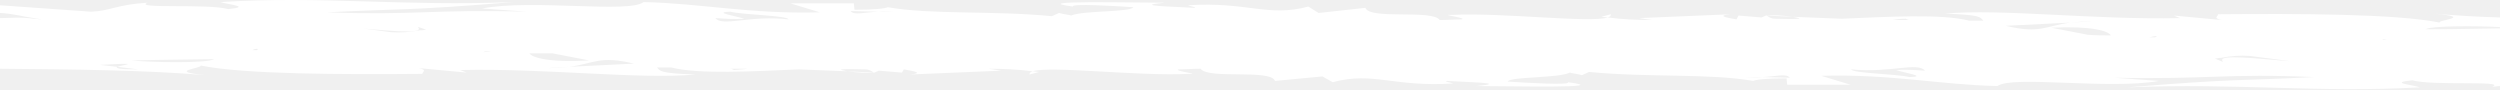
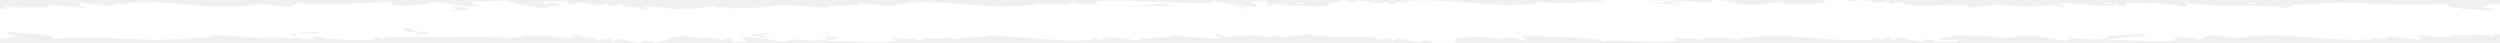
- <svg xmlns="http://www.w3.org/2000/svg" fill="none" fill-rule="evenodd" stroke="black" stroke-width="0.501" stroke-linejoin="bevel" stroke-miterlimit="10" font-family="Times New Roman" font-size="16" style="font-variant-ligatures:none" version="1.1" overflow="visible" width="600pt" height="21.394pt" viewBox="0 -21.312 600 21.394">
-   <defs>
- 	</defs>
-   <g id="Layer 1" transform="scale(1 -1)">
-     <path d="M 48.153,5.583 C 58.923,3.429 82.307,3.429 101.384,3.583 C 101.23,4.045 102.769,4.506 100.461,4.968 L 112,3.891 L 110.461,4.506 C 131.076,4.968 153.384,2.199 166.923,3.429 C 158.461,3.737 158.461,4.199 157.692,5.122 L 161.076,5.122 C 167.692,3.429 180.769,4.199 191.692,4.66 C 195.538,4.506 199.384,4.352 203.384,4.199 C 202.461,4.352 201.846,4.506 201.846,4.66 C 203.692,4.814 205.692,4.66 207.692,4.66 C 208.461,4.66 209.076,4.352 209.692,3.891 C 207.538,4.045 205.538,4.045 203.384,4.199 C 205.692,3.891 208,3.737 210.307,3.891 L 209.846,3.891 L 210.923,4.352 C 212.769,4.199 214.615,4.045 216.461,3.891 L 216.923,4.66 C 219.692,4.199 221.692,3.737 218.307,3.429 L 240.307,4.352 L 237.23,4.814 C 240.769,4.814 244.307,4.66 247.846,4.199 C 247.23,4.045 247.076,3.737 247.076,3.429 L 249.384,4.045 C 248.923,4.045 248.307,4.199 247.846,4.199 C 251.999,5.583 273.23,2.968 285.23,3.583 C 288.769,3.429 281.23,4.352 282.923,4.66 C 284.615,4.66 286.307,4.814 288.153,4.814 C 289.999,2.199 304.923,4.814 306,1.891 L 317.384,2.968 L 319.846,1.583 C 329.538,4.199 334.461,0.352 348.769,1.276 C 348,1.583 346.461,1.737 347.23,1.891 C 351.846,1.583 362.615,1.429 354.307,0.66 C 362,0.66 388,0.046 376.307,1.583 C 377.076,0.814 366.461,1.429 361.846,1.737 C 362.461,2.968 374,2.506 376.769,3.891 C 377.076,3.737 378.615,3.583 379.692,3.276 L 381.384,4.045 C 395.692,2.66 410.307,3.737 420.769,1.891 C 421.384,2.199 423.846,2.506 428.769,2.506 L 428.923,0.968 L 444.153,0.968 L 437.076,3.122 C 453.846,3.583 465.538,0.968 479.384,0.66 C 482.923,3.276 506.153,-0.262 518.153,1.891 L 507.384,2.66 C 530.307,2.199 534,3.737 555.384,2.814 C 537.23,1.891 537.076,2.506 510.615,0.352 C 537.23,1.429 556.461,-1.031 580.769,0.352 C 579.076,0.968 573.076,1.429 578.923,2.045 C 583.692,0.66 601.846,2.045 598.153,0.506 C 598.769,0.506 599.384,0.66 600,0.66 L 600,14.506 C 592.923,14.352 580.307,14.199 582.307,14.352 L 582.307,14.352 C 583.538,15.122 594.461,15.122 599.999,14.814 L 599.999,17.122 C 594.461,17.276 589.23,17.583 584.153,18.045 C 594.153,17.122 584.769,16.506 585.538,15.891 C 574.769,18.045 551.384,18.045 532.307,17.891 C 532.461,17.429 530.923,16.968 533.23,16.506 L 521.692,17.583 L 523.23,16.968 C 502.615,16.506 480.307,19.276 466.769,18.045 C 475.23,17.737 475.23,17.276 475.999,16.352 L 472.615,16.352 C 465.999,18.045 452.923,17.276 441.999,16.814 C 438.153,16.968 434.307,17.122 430.307,17.276 C 431.23,17.122 431.846,16.968 431.846,16.814 C 429.999,16.66 427.999,16.814 425.999,16.814 C 425.23,16.814 424.615,17.122 424,17.583 C 426.153,17.429 428.153,17.429 430.307,17.276 C 428,17.583 425.692,17.737 423.384,17.583 L 423.846,17.583 L 422.769,17.122 C 420.923,17.276 419.076,17.429 417.23,17.583 L 416.769,16.66 C 414,17.122 411.999,17.583 415.384,17.891 L 393.384,16.968 L 396.461,16.506 C 392.923,16.506 389.384,16.66 385.846,17.122 C 386.461,17.276 386.615,17.583 386.615,17.891 L 384.307,17.276 C 384.769,17.276 385.384,17.122 385.846,17.122 C 381.692,15.737 360.461,18.352 348.461,17.737 C 344.923,17.891 352.461,16.968 350.769,16.66 C 349.076,16.66 347.384,16.506 345.538,16.506 C 343.692,19.122 328.769,16.506 327.692,19.429 L 316.461,18.199 L 314,19.737 C 304.307,17.122 299.384,20.968 285.076,20.045 C 285.846,19.737 287.384,19.583 286.615,19.429 C 282,19.737 271.23,19.891 279.538,20.66 C 271.846,20.66 245.846,21.276 257.538,19.737 C 256.769,20.506 267.384,19.891 271.999,19.583 C 271.384,18.352 259.846,18.814 257.076,17.583 C 256.769,17.737 255.23,17.891 254.153,18.199 L 252.461,17.429 C 238.153,18.814 223.538,17.737 213.076,19.583 C 212.461,19.276 209.999,18.968 205.076,18.968 L 204.923,20.506 L 189.692,20.506 L 196.769,18.352 C 179.999,17.891 168.307,20.506 154.461,20.814 C 150.923,18.045 127.692,21.583 115.692,19.276 L 126.461,18.506 C 103.538,19.122 99.846,17.583 78.461,18.352 C 96.615,19.276 96.769,18.66 123.23,20.814 C 96.615,19.737 77.23,22.352 52.923,20.814 C 54.615,20.199 60.615,19.737 54.769,19.122 C 50,20.506 31.846,19.122 35.384,20.66 C 27.846,20.199 26.461,18.66 21.846,18.506 L 0,20.045 L 0,18.199 C 3.23,18.045 5.692,17.276 8.153,16.968 C 8.153,16.968 8.153,16.968 8.153,16.968 C 8.769,16.814 9.23,16.814 10,16.66 C 9.384,16.66 8.769,16.814 8.153,16.814 L 8.153,16.814 C 8.153,16.814 8.153,16.814 8.153,16.814 C 4.769,17.276 2.307,16.968 0,16.968 L 0,4.814 C 17.076,4.66 34.769,4.506 49.384,3.276 C 39.538,4.199 48.769,4.968 48.153,5.583 Z M 571.999,11.891 C 572.307,11.891 572.769,11.891 573.076,11.891 C 572.615,11.891 572.307,11.737 571.846,11.737 C 571.846,11.737 571.846,11.891 571.999,11.891 Z M 532.769,7.429 L 533.384,7.429 L 533.076,7.429 C 535.384,7.891 537.692,8.045 539.999,7.891 C 543.692,7.429 546.769,6.968 549.384,6.66 L 549.076,6.66 C 542.769,7.122 531.538,8.506 533.538,6.506 L 533.384,6.506 L 531.538,7.276 C 531.692,7.276 532.153,7.276 532.769,7.429 Z M 517.692,12.66 L 517.692,12.66 L 517.23,12.352 C 516.769,12.352 516.307,12.352 515.846,12.352 C 516.461,12.506 517.076,12.66 517.692,12.66 Z M 506.615,12.814 L 506.615,12.814 C 504.769,12.814 502.923,12.814 501.076,12.968 C 498.615,13.429 496.307,13.891 492.307,14.66 C 501.999,15.122 505.999,13.891 506.615,12.814 Z M 496.923,15.891 C 498.615,16.045 500.307,16.199 501.999,16.199 L 496.923,15.891 C 490.923,15.122 489.692,13.122 481.384,15.122 L 496.923,15.891 Z M 457.384,16.814 C 457.692,16.66 457.999,16.506 458.307,16.506 C 456.923,16.506 455.538,16.506 454.153,16.506 C 455.076,16.66 455.999,16.814 457.384,16.814 Z M 461.999,4.352 L 461.999,4.352 C 459.692,4.506 457.384,4.66 455.076,4.506 C 456.615,3.891 462.923,2.968 458.307,2.814 C 455.076,3.583 444.461,3.737 444.307,4.66 C 453.692,3.737 460.153,6.506 461.999,4.352 Z M 422.923,2.814 C 426.307,2.968 428.769,3.737 429.538,2.66 L 422.923,2.814 C 421.538,2.66 420.153,2.814 418.769,2.814 L 422.923,2.814 Z M 210.769,18.506 C 212.153,18.66 213.538,18.506 214.923,18.506 L 210.769,18.506 C 207.384,18.352 204.923,17.583 204.153,18.66 L 210.769,18.506 Z M 176.153,4.506 L 176.153,4.506 C 175.846,4.66 175.538,4.814 175.23,4.814 C 176.615,4.814 178,4.814 179.384,4.814 C 178.615,4.66 177.538,4.66 176.153,4.506 Z M 175.23,18.506 C 178.461,17.737 189.076,17.583 189.23,16.66 C 180,17.737 173.384,14.814 171.692,16.968 C 174,16.814 176.307,16.66 178.615,16.814 C 176.923,17.429 170.769,18.352 175.23,18.506 Z M 152.153,6.045 L 136.615,5.276 C 134.923,5.122 133.23,4.968 131.538,4.968 L 136.615,5.276 C 142.615,6.045 143.846,8.045 152.153,6.045 Z M 132.615,8.506 C 135.076,8.045 137.384,7.583 141.384,6.814 C 131.692,6.199 127.538,7.583 127.076,8.506 C 128.923,8.506 130.769,8.506 132.615,8.506 Z M 116.461,8.968 L 117.846,8.968 C 117.23,8.814 116.615,8.814 116,8.814 L 116,8.814 L 116.461,8.968 Z M 84.769,14.66 C 91.076,14.199 102.307,12.814 100.307,14.814 L 100.461,14.814 L 102.307,14.199 C 102,14.199 101.538,14.045 101.076,14.045 L 100.461,14.045 L 100.769,14.045 C 98.461,13.583 96.153,13.429 93.846,13.583 C 90.153,14.045 87.076,14.506 84.461,14.814 L 84.769,14.66 Z M 61.846,9.583 C 61.846,9.429 61.846,9.429 61.692,9.276 L 61.692,9.276 C 61.384,9.276 60.923,9.276 60.615,9.276 C 61.076,9.583 61.384,9.583 61.846,9.583 Z M 28.153,5.276 L 24,5.737 C 34.923,6.352 29.384,5.737 28.153,5.276 L 33.23,4.66 C 28.307,4.66 27.692,4.968 28.153,5.276 Z M 31.538,6.814 C 37.692,6.968 53.692,7.122 51.384,7.122 L 51.384,7.122 C 49.846,6.045 35.384,6.352 31.538,6.814 Z" fill-rule="nonzero" stroke-linejoin="miter" stroke="none" stroke-width="1.538" fill="#ffffff" marker-start="none" marker-end="none" />
+ <svg xmlns="http://www.w3.org/2000/svg" version="1.1" id="Pinselstrich_x5F_Sections" x="0px" y="0px" viewBox="0 0 1271.7 21.7" style="enable-background:new 0 0 1271.7 21.7;" xml:space="preserve">
+   <style type="text/css">
+ 	.st0{fill:#FFFFFF;}
+ </style>
+   <g>
+     <path class="st0" d="M790.7,2.1l0.6,0.1c0.1,0,0.1,0,0.2,0C791.3,2.2,791,2.1,790.7,2.1z" />
+     <path class="st0" d="M1022.4,18.6l0.5,0.1L1022.4,18.6c-0.6,0.1-1.1,0.2-1.7,0.3l3.7,0.1C1024.1,18.2,1023.4,18.3,1022.4,18.6z" />
+     <path class="st0" d="M232,18.6C232,18.6,232,18.6,232,18.6C232,18.6,232,18.6,232,18.6C232,18.6,232,18.6,232,18.6z" />
+     <path class="st0" d="M369.4,3.5l0.3,0c1.2,0.1,2.3,0.2,3.5,0.3C371.9,3.3,370.6,3.2,369.4,3.5z" />
+     <path class="st0" d="M650.3,18.5c0.2,0.1,0.7,0.1,1.6,0.1C651.2,18.6,650.6,18.6,650.3,18.5z" />
+     <path class="st0" d="M1020.7,18.9l-2.3-0.1C1019.2,19,1019.9,19,1020.7,18.9z" />
+     <path class="st0" d="M250.7,19.1l-0.3,0c-1.2-0.1-2.3-0.2-3.5-0.3C248.2,19.2,249.5,19.3,250.7,19.1z" />
+     <path class="st0" d="M766,19.2l3.6,0.1C769.3,18.3,767.9,19,766,19.2z" />
+     <path class="st0" d="M668.6,18.3c0,0,3,0,8.4-0.1c0,0,0,0,0,0L668.6,18.3C668.6,18.3,668.6,18.3,668.6,18.3z" />
+     <path class="st0" d="M1018.2,2.6c-0.2-0.1-0.7-0.1-1.6-0.1C1017.4,2.5,1017.9,2.5,1018.2,2.6z" />
+     <path class="st0" d="M766,19.2l-1.5-0.1c0,0-0.1,0.1-0.1,0.1C765,19.3,765.5,19.3,766,19.2z" />
+     <path class="st0" d="M644.6,18.6c0.9,0.1,1.8,0.2,2.9,0.2c-0.2-0.3-0.4-0.4-0.6-0.6c-0.7,0-1.5,0-2.2-0.1L644.6,18.6z" />
+     <path class="st0" d="M369.6,19.5l2.5,0.1l0-0.2C371.1,19.3,370.3,19.4,369.6,19.5z" />
+     <path class="st0" d="M1271.7,2.2c-7.8-0.9-4.2,1.5-9.4,1.2c2,1.1,7.2,0.7,8.4,1.4c-3-0.5-4.6-0.5-4.2-0.2c0.7-0.2,1.4,0,2.1,0.6   c-0.4,0.1-0.8,0.1-1.2,0.2c-5.9-0.6-12.9-0.6-17.7-1.3c-0.4-0.1-0.8-0.1-1.3-0.2c-2.4-0.4-4-1-4.4-2c-18.2,1.4-40.8-0.4-56.1-0.6   c-2.1,0.6,1.3,0.5,0.5,0.9c-6-1.9-20.3,1.5-20.4-0.2c-1.7,0.2-3.4,1-4.9,2.2c-1.1-0.2-2.3-0.4-3.5-0.6c1.9-0.2,4.2-0.2,4.6-0.4   c-1.7,0.1-3.4,0.2-5.2,0.4c-2.9-0.4-6-0.6-9.3-0.7l3.6,0.5l-0.4,0.2l-5.1-0.7L1148,3c-12.3-0.4-26.5,0.1-37.6-1.6   c5.5,1,0.4,1.8,0.7,2.4c-6-2.4-19-2.4-29.6-2c0.1,0.6-0.8,1,0.5,1.5l-6.4-1.1l0.8,0.7c-11.4,0.6-23.9-2.3-31.4-1   c4.7,0.3,4.7,0.9,5.2,1.8l-1.9,0c-3.7-1.9-10.9-0.9-17-0.3c-2-0.1-4-0.3-6.1-0.4l-1-0.3l0,0.2c-0.1,0-0.2,0-0.2,0l-0.1,0.5   c-0.5,0-1-0.1-1.6-0.1c-0.3-0.1-0.7-0.2-0.9-0.6l-0.6,0.6c-0.5-0.1-1-0.2-1.6-0.2c-0.1-0.3-0.2-0.5-0.9-0.7   c0.3,0.1,0.3,0.3,0.5,0.5c-1.1-0.2-2-0.3-2.7-0.4c0.2,0,0.4-0.1,0.6-0.1l-1.1,0.1c-2.1-0.2-3,0-3.6,0.3l-7.5,0.7l1.7,0.5   c-2-0.1-4-0.2-5.9-0.6c0.3-0.2,0.5-0.5,0.4-0.8l-11.1,0.1c0-0.1-0.1-0.1-0.1-0.2c-1.1,0.1-2.2,0.1-3.3,0.2l-2.5,0   c-1.4-0.1-2.7-0.1-3.9,0l-0.5,0c-0.2,0-0.3,0-0.3,0l-4.6,0c-2.7-0.1-6,0.2-6.4-1.8l-6.3,1.2l-1.4-1.6c-5.4,3-8.2-1.2-16.1-0.3   c0.4,0.3,1.3,0.5,0.9,0.7c-2.6-0.3-8.5-0.4-3.9-1.3c-4.2,0-18.7-0.6-12.2,1.1l-1.6,0.9c-3,0.1-6.3,0.4-9,0.7   c-1.7-0.1-3.4-0.2-5-0.2l0-0.1c-0.2,0-0.3,0.1-0.5,0.1c-3.3-0.2-6.3-0.4-8.9-1.2c-0.3,0.4-1.7,0.7-4.5,0.7l-4.6,0.8   c-9.3,0.6-15.9-2.2-23.5-2.5c-2,2.9-14.9-1-21.5,1.7l6,0.8c-2.3-0.1-4.3-0.1-6-0.1c-2.6-0.3-5.5-0.6-8.5-0.6   c2.9-0.3,6.4-0.7,12.7-1.8c-14.8,1.3-25.5-1.4-39,0.3c0.9,0.7-11.7,2-9.7,0.3c-2.1,0.3-3.3,0.8-4.3,1.3c-3.6-0.2-6.8-0.4-9.5-0.1   c1.2,0.1,2,0.3,2.5,0.4l-2.7-0.4c-0.3,0-0.5,0.1-0.8,0.1l-6.8-0.9l0.4,0.3c-5.3,0.9-10.4,1.3-15.5,1.4c-0.8-0.1-1.6-0.1-2.3,0   c-1.7,0-3.5-0.1-5.3-0.1c0.2-0.1,0.4-0.2,0.8-0.2l-2.2-0.1c-14.6-0.6-28.8-2.9-44.4-1.7l0.5,0.9L713,1.4c0-0.1,0-0.1,0-0.2   l-0.4,0.1l-2-0.4c1.9,0.5-0.5,0.8-2.1,1.2l-1.8,0.3l-1.4-1.6c-1.3,0.7-2.5,1-3.6,1.1l-3.2-0.4c-2.4-0.6-5.2-1.5-9.4-0.9   c0.4,0.3,1.3,0.5,0.9,0.7c-2.6-0.3-8.5-0.4-3.9-1.3c-4.2,0-10.3,2.3-10.3,2.3s-1.3,0.7-1.7,1c-0.4,0-0.7,0.1-1,0.1   c-0.3-0.1-0.8-0.2-1.1-0.4l-0.3,0.3c-1.5,0-2.9,0-4.4,0c-4.6-0.5-9.2-0.3-13.2-0.7c-0.1-0.1-0.3-0.1-0.4-0.2l0.1,0.2   c-1.7-0.2-3.2-0.5-4.6-1c-0.3,0.4-1.7,0.7-4.5,0.7l-0.1-1.7l-8.5,0.1l4,2.5c-9.3,0.6-15.9-2.2-23.5-2.5c-2,2.8-18.9-1-25.5,1.7   l9.9,0.7c-3.4-0.1-9.9,0-12.2,0.1c-0.1-0.1-0.2-0.3-0.3-0.4c-4.9,0.4-10.2,0.6-15.5,0.5c7.6-0.7,12.9-0.5,26.2-2.7   c-14.8,1.3-29.5-1.4-43,0.3c0.9,0.7,4.3,1.1,1,1.8c-2.6-1.5-12.7,0.2-10.7-1.6c-1.9,0.3-3,0.7-4,1.2c-3.6-0.2-6.9-0.2-10-0.2   c-0.5,0.2-0.7,0.3-0.7,0.3l-2.9-0.8l0.4,0.3c-4,0.7-7.9,1.1-11.8,1.3c-0.4,0-0.7-0.1-0.8-0.2c-0.1-0.1-0.3-0.2-0.5-0.2   c-0.5,0.1-1.1,0.3-1.6,0.5c-0.1,0-0.1,0-0.2,0c-18,0.3-34.9-3.3-53.8-1.8l0.4,0.8c-0.6-0.1-1.2-0.2-1.8-0.3L456,1.6   c2.4,0.7-2.1,0.9-3.2,1.5c-1.8-0.2-3.7-0.4-5.7-0.5l-10-1.2c-0.1,0.3-0.1,0.7,0.2,1c-2.5,0-5,0-7.4,0.2c0,0.2-0.1,0.4-0.1,0.6   c-1.8-0.3-3.6-0.5-5.3-0.5l1.4,0.7L424,3.1l0.3,0.2L421.1,3l0,0.9c-10.3-0.1-21-2.2-27.7-1.1c4.7,0.3-8,0.9-13.8,1.4   c-2.1-0.1-4.3-0.3-6.5-0.5c0.5,0.2,0.8,0.4,0.9,0.6c-1,0.1-2.1,0-3.2-0.1c-0.4-0.1-0.8-0.3-1.1-0.8l-0.6,0.6   c-1-0.2-2.1-0.3-3.1-0.5l-0.2,0.9c-1.5-0.4-2.7-1-0.7-1.3l-12.3,1.1c0.5,0.1,1.1,0.3,1.7,0.5c-2-0.1-4-0.2-5.9-0.6   c0.3-0.2,0.5-0.5,0.4-0.8l-1.3,0.7c0.3,0.1,0.6,0.1,0.9,0.2c-2.3,1.5-14.1-1.3-20.8-0.6c-1.9-0.2,2.2,0.8,1.3,1.3   c-0.9,0.1-1.9,0.1-2.9,0.2c-1.1-2.9-9.3,0-9.9-3.1L310,3.3l-1.4-1.6c-5.4,3-8.2-1.2-16.1-0.3c0.4,0.3,1.3,0.5,0.9,0.7   c-2.6-0.3-8.5-0.4-3.9-1.3c-4.2,0-18.7-0.6-12.2,1.1c-0.5-0.9,5.5-0.1,8,0.1C285,3.5,278.6,3,277,4.5c-0.2-0.2-1-0.4-1.7-0.6   l-1,0.1c-8-1.4-11.8-1.9-17.6-3.9c-0.3,0.4-8.8,0.6-8.8,0.6l-8.5,0.1l4,2.5c-9.3,0.6-15.9-2.2-23.5-2.5c-2,2.8-32.1,2.3-17.4-0.2   c-14.8,1.3-50.8,2.3-48.8,0.6c-4.2,0.6-4.9,2.2-7.5,2.5l-14.1-2l0.4,0.3c-24,4.2-44.7-2.4-68.8-0.5l0.5,0.9l-5.1-1.1   c2.6,0.7-3,1-3.4,1.7L40.4,1.3c-0.3,0.8,0.6,2.6,4.3,2.3c-5.9,0.9-11.9-0.9-17-1l1.8,0.8l-5.2-0.7l0.1,1.1   c-8.5-0.4-19,0.8-22.1-0.9l1,1.8L0,4.2v15.3c7.8,0.9,4.2-1.5,9.4-1.2c-2-1.1-7.2-0.7-8.4-1.4c3,0.5,4.6,0.5,4.2,0.2   c-0.7,0.2-1.4,0-2.1-0.6c0.4-0.1,0.8-0.1,1.2-0.2c5.9,0.6,12.9,0.6,17.7,1.3c0.4,0.1,0.8,0.1,1.3,0.2c2.4,0.4,4,1,4.4,2   c18.2-1.4,40.8,0.4,56.1,0.6c2.1-0.6-1.3-0.5-0.5-0.9c6,1.9,20.3-1.5,20.4,0.2c1.7-0.2,3.4-1,4.9-2.2c1.1,0.2,2.3,0.4,3.5,0.6   c-1.9,0.2-4.2,0.2-4.6,0.4c1.7-0.1,3.4-0.2,5.2-0.4c2.9,0.4,6,0.6,9.3,0.7l-3.6-0.5l0.4-0.2l5.1,0.7l-0.2,0.1   c12.3,0.4,26.5-0.1,37.6,1.6c-5.5-1-0.4-1.8-0.7-2.4c6,2.4,19,2.4,29.6,2c0-0.6,0.8-1-0.5-1.5l6.4,1.1l-0.8-0.7   c8.4-0.4,25.8-0.1,36.7-0.2c-0.2-0.2-0.3-0.3-0.5-0.4c0.8,0,1.5,0,2.3,0.1c-0.4,0-1,0.2-1.8,0.3c3.8,0,6.9-0.1,8.5-0.3   c2.1,0.1,4.3,0.3,6.5,0.5c-0.5-0.2-0.8-0.4-0.9-0.6c1-0.1,2.1,0,3.2,0.1c0.4,0.1,0.8,0.3,1.1,0.8l0.6-0.6c1,0.2,2.1,0.3,3.1,0.5   l0.2-0.9c1.5,0.4,2.7,1,0.7,1.3l12.3-1.1l-1.7-0.5c2,0.1,4,0.2,5.9,0.6c-0.3,0.2-0.5,0.5-0.4,0.8l1.3-0.7c-0.3-0.1-0.6-0.1-0.9-0.2   c2.3-1.5,14.1,1.3,20.8,0.6c1.9,0.3-2.2-0.8-1.3-1.3c0.9-0.1,1.9-0.1,2.9-0.2c1.1,2.9,9.3,0,9.9,3.1l6.3-1.2l1.4,1.6   c5.4-3,8.2,1.2,16.1,0.3c-0.4-0.3-1.3-0.5-0.9-0.7c2.6,0.3,8.5,0.4,3.9,1.3c4.2,0,10.9-2.1,12.5-3.6c0.2,0.1,1,0.4,1.7,0.6l0.9-0.8   c8,1.4,16.1,0.3,21.9,2.2c0.2-0.3,0.8-0.5,2-0.6l-0.4,0c-0.8,0.1-1.5,0.1-2.3-0.1l2.3,0.1c1.9-0.2,3.3-0.9,3.6,0.1l-0.7,0l0.1,1.5   l8.5-0.1l-4-2.5c9.3-0.6,15.9,2.2,23.5,2.5c2-2.9,14.9,1,21.5-1.7l-6-0.8c3.4,0.1,6,0.1,8.3-0.1c0.1,0.1,0.2,0.3,0.3,0.4   c4.9-0.4,6.6-0.2-6.7,2.1c14.8-1.3,25.5,1.4,39-0.3c-0.9-0.7-4.3-1.1-1-1.8c2.6,1.5,12.7-0.2,10.7,1.6c1.9-0.3,3-0.7,4-1.2   c3.6,0.2,6.9,0.2,10,0.2c1.7-0.5-0.2-0.5-0.6-0.7l8.2,1.1l-0.4-0.3c4-0.7,7.9-1.1,11.8-1.3c0.6,0.1,1,0.2,1,0.5   c0.7-0.1,1.4-0.3,2.1-0.6c18.1-0.4,35,3.3,53.9,1.8l-0.4-0.8c0.6,0.1,1.2,0.2,1.8,0.3l3.2,0.7c-2.4-0.7,2.1-0.9,3.2-1.5   c1.8,0.2,3.7,0.4,5.7,0.5l9.9,1.2c0.1-0.3,0.1-0.7-0.2-1c2.5,0,5,0,7.4-0.2c0-0.2,0.1-0.4,0.1-0.6c1.8,0.3,3.6,0.5,5.3,0.5   l-1.4-0.7l1.9,0.3l-0.3-0.2l3.2,0.4l0-0.9c10.3,0.1,21,2.2,27.7,1.1c-4.7-0.3-4.7-0.9-5.2-1.8l0.9,0l1.6,0.3   c3.8,1.6,10.7,0.7,16.5,0.1c2,0.1,4,0.2,6.1,0.4l1,0.3l0-0.2c0.2,0,0.3,0,0.5,0.1l0-0.2c0.5,0,1,0.1,1.6,0.1c0.2,0,0.4,0.1,0.5,0.2   c0.2,0,0.4,0,0.6,0l-0.3,0l0.6-0.6c0.5,0.1,1,0.2,1.6,0.2c0.1,0.3,0.2,0.5,0.9,0.7c-0.3-0.1-0.3-0.3-0.5-0.5c1.1,0.2,2,0.3,2.7,0.4   c-0.2,0-0.4,0.1-0.6,0.1l1.1-0.1c2.1,0.2,3,0,3.6-0.3l7.5-0.7l-1.7-0.5c2,0.1,4,0.2,5.9,0.6c-0.3,0.2-0.5,0.5-0.4,0.8l0.7,0   c1.1-0.7,4.5-0.4,8.4-0.1l2,0c0,0.1,0.1,0.1,0.1,0.2c1.1-0.1,2.2-0.1,3.3-0.2l2.5,0c1.4,0.1,2.7,0.1,3.9,0l0.5,0c0.2,0,0.3,0,0.3,0   l4.6,0c2.7,0.1,6-0.2,6.4,1.8l6.3-1.2l1.4,1.6c5.4-3,8.2,1.2,16.1,0.3c-0.4-0.3-1.3-0.5-0.9-0.7c2.6,0.3,8.5,0.4,3.9,1.3   c4.2,0,18.7,0.6,12.2-1.1l1.3-1.3c3-0.1,6.3-0.4,9-0.7c1.7,0.1,3.4,0.2,5,0.2l0,0.1c0.2,0,0.3-0.1,0.5-0.1c3.3,0.2,6.3,0.4,8.9,1.2   c0,0,0.1-0.1,0.1-0.1c-0.2,0-0.5-0.1-0.7-0.1l0.8,0c0.5-0.3,1.9-0.5,4.3-0.6l8.6,1.6l-4-2.5c9.3-0.6,47.1,1.6,40.9,2.7   c14.8-1.3,25.5,1.4,39-0.3c-0.9-0.7-4.3-1.1-1-1.8c2.6,1.5,12.7-0.2,10.7,1.6c2.1-0.3,3.3-0.8,4.3-1.3c4,0.3,7.6,0.4,10.5-0.1   l6.8,0.9l-0.4-0.3c5.3-0.9,10.4-1.3,15.5-1.4c0.8,0.1,1.6,0.1,2.3,0c1.7,0,3.5,0.1,5.3,0.1c-0.1,0.1-0.3,0.1-0.5,0.2l1.8-0.2   c14.6,0.6,28.8,2.9,44.4,1.7l-0.5-0.9l2.7,0.6c0,0.1,0,0.1,0,0.2l0.4-0.1l2,0.4c-1.9-0.5,0.5-0.8,2.1-1.2l1.8-0.3l1.4,1.6   c1.3-0.7,2.5-1,3.6-1.1l3.2,0.4c2.4,0.6,5.2,1.5,9.4,0.9c-0.4-0.3-1.3-0.5-0.9-0.7c2.6,0.3,8.5,0.4,3.9,1.3   c4.2,0,18.7,0.6,12.2-1.1c0.5,0.9-5.5,0.1-8-0.1c0.1-0.5,1-0.7,2.1-0.9c0.2,0,0.4,0,0.6,0l-0.2-0.1c0.6-0.1,1.3-0.2,2-0.3l1.6,0.2   l0-0.4c0.7-0.1,1.3-0.3,1.7-0.5c0.4,0,0.7-0.1,1-0.1c0.3,0.1,0.8,0.2,1.1,0.4l0.3-0.3c1.5,0,2.9,0,4.4,0c4.6,0.5,9.2,0.3,13.2,0.7   c0.1,0.1,0.3,0.1,0.4,0.2l-0.1-0.2c1.7,0.2,3.2,0.5,4.6,1c0.3-0.4,1.7-0.7,4.5-0.7l4.6-0.8c9.3-0.6,15.9,2.2,23.5,2.5   c2-2.9,14.9,1,21.5-1.7l-6-0.8c12.8,0.4,14.8-1.3,26.7-0.4c-10.1,1.1-10.2,0.5-24.9,2.9c14.8-1.3,25.5,1.4,39-0.3   c-0.9-0.7-4.3-1.1-1-1.8c2.6,1.5,12.7-0.2,10.7,1.6c4.2-0.6,4.9-2.2,7.5-2.5l14.1,2l-0.4-0.3c24-4.2,44.7,2.4,68.8,0.5l-0.5-0.9   l5.1,1.1c-2.6-0.7,3-1,3.4-1.7l15.4,1.9c0.3-0.8-0.6-2.6-4.3-2.3c5.9-0.9,11.9,0.9,17,1l-1.7-0.8l5.1,0.7l-0.1-1.1   c8.5,0.4,19-0.7,22.1,1l-1-1.8l3.6,0.5V6.4l-0.2,0c0.1,0,0.2,0,0.2,0V2.2z M1,16.3c0.1-0.2,0.2-0.3,0.4-0.4C1.6,15.9,1.8,16,2,16   L1,16.3z M149.8,18.3l-2.3-0.6C153.5,17.1,150.4,17.8,149.8,18.3l2.8,0.7C149.8,18.9,149.5,18.7,149.8,18.3z M162.6,16.3   c-0.8,1-8.9,0.9-11,0.4C155,16.5,163.8,16.1,162.6,16.3z M204.7,14.3c1,0,2.1,0.1,3.1,0.1c1.3,0.5,2.7,1.1,4.9,1.9   C207.3,16.9,205,15.4,204.7,14.3z M210,17.8c-0.9,0.2-1.9,0.3-2.8,0.3L210,17.8c3.3-0.8,4-3,8.6-0.9L210,17.8z M229.4,4.7   c1.3,0.2,2.6,0.3,3.8,0.2c-0.9-0.7-4.4-1.7-1.8-1.9c1.8,0.8,7.7,0.9,7.8,2C234,3.9,230.4,7.1,229.4,4.7z M388.3,3.6   c0.2,0.2,0.3,0.3,0.5,0.4c-0.8,0-1.5,0-2.3-0.1C387,3.9,387.5,3.8,388.3,3.6z M388.9,19.2c-1.8-0.8-7.7-0.9-7.8-2   c5.2,1.2,8.8-2.1,9.8,0.3c-1.3-0.2-2.6-0.3-3.8-0.2C388,18,391.5,19,388.9,19.2z M532.8,2.9c0.1,0,0.2,0.1,0.3,0.1L532.8,2.9z    M628.8,18.4c-0.2-0.2-0.3-0.3-0.5-0.4c0.8,0,1.5,0,2.3,0.1C630.2,18.1,629.6,18.3,628.8,18.4z M632.5,4.5l-4.9-1.7   c0.1,0,0.3-0.1,0.6-0.1c0.9,0.4,2.9,0.7,4.6,1l0,0.8h0C632.7,4.5,632.6,4.5,632.5,4.5z M647.9,2.6c-0.6,0.1-1.1,0.2-1.6,0.3   l-0.6-0.1l0.5,0.1c-1,0.2-1.7,0.3-2-0.4L647.9,2.6c0.8-0.1,1.5-0.1,2.3,0.1L647.9,2.6z M902.7,2.3c0.8-0.1,1.5-0.1,2.3,0.1   L902.7,2.3z M991.6,3.3c5.4,0,8.4-0.1,8.4-0.1C999,3.9,995.6,3.7,991.6,3.3z M1270.5,5.8c-0.2,0-0.4-0.1-0.6-0.1l1-0.3   C1270.8,5.5,1270.6,5.7,1270.5,5.8z" />
+     <path class="st0" d="M786.5,18.5c-1.1-0.1-2.2-0.1-3.2-0.1c1,0.2,1.9,0.4,2.4,0.6C786.6,18.9,786.8,18.7,786.5,18.5z" />
+     <path class="st0" d="M1021.3,2.9C1021.3,2.9,1021.3,2.9,1021.3,2.9L1021.3,2.9L1021.3,2.9z" />
+     <path class="st0" d="M877.9,19.4l-3.3-0.5C875.3,19.1,876.3,19.2,877.9,19.4z" />
+     <path class="st0" d="M1024,3l0-0.2c-0.9-0.1-1.8-0.2-2.9-0.2c0,0.1,0.1,0.1,0.1,0.2C1022.2,2.8,1023,2.9,1024,3z" />
+     <path class="st0" d="M1021,2.9l0.3,0c0,0,0,0,0,0C1021.2,2.9,1021.1,2.9,1021,2.9z" />
  </g>
</svg>
